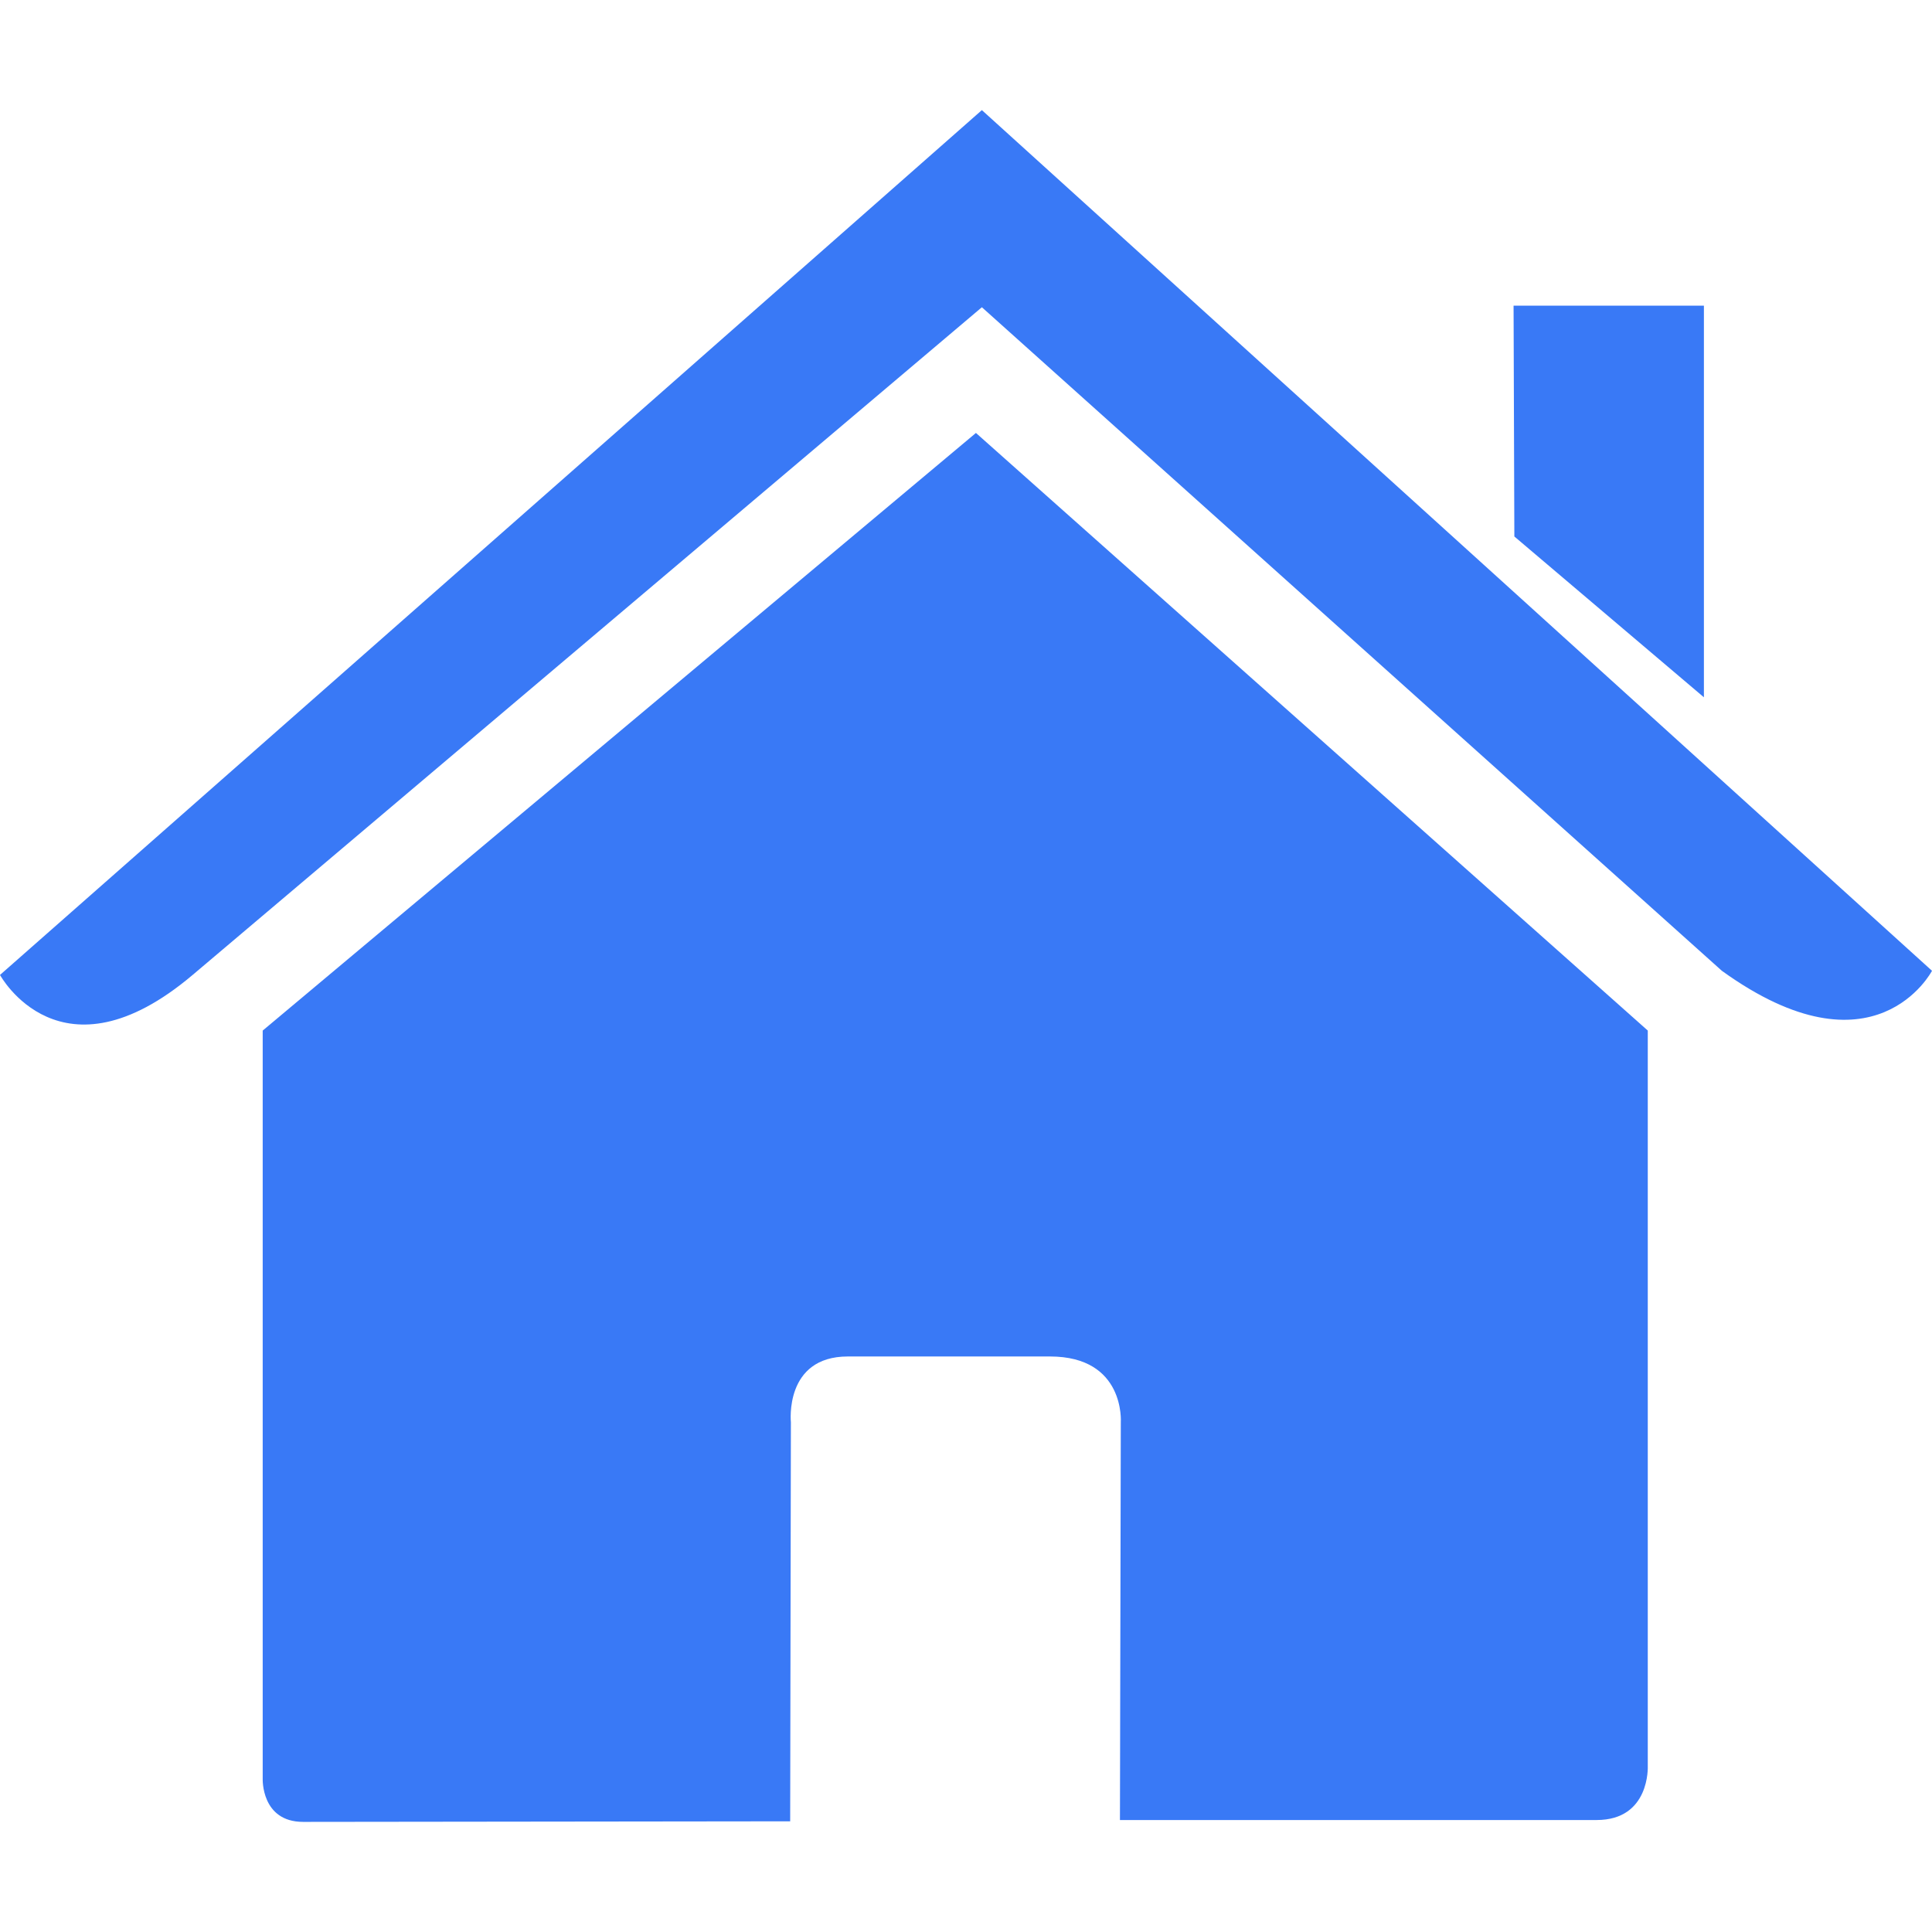
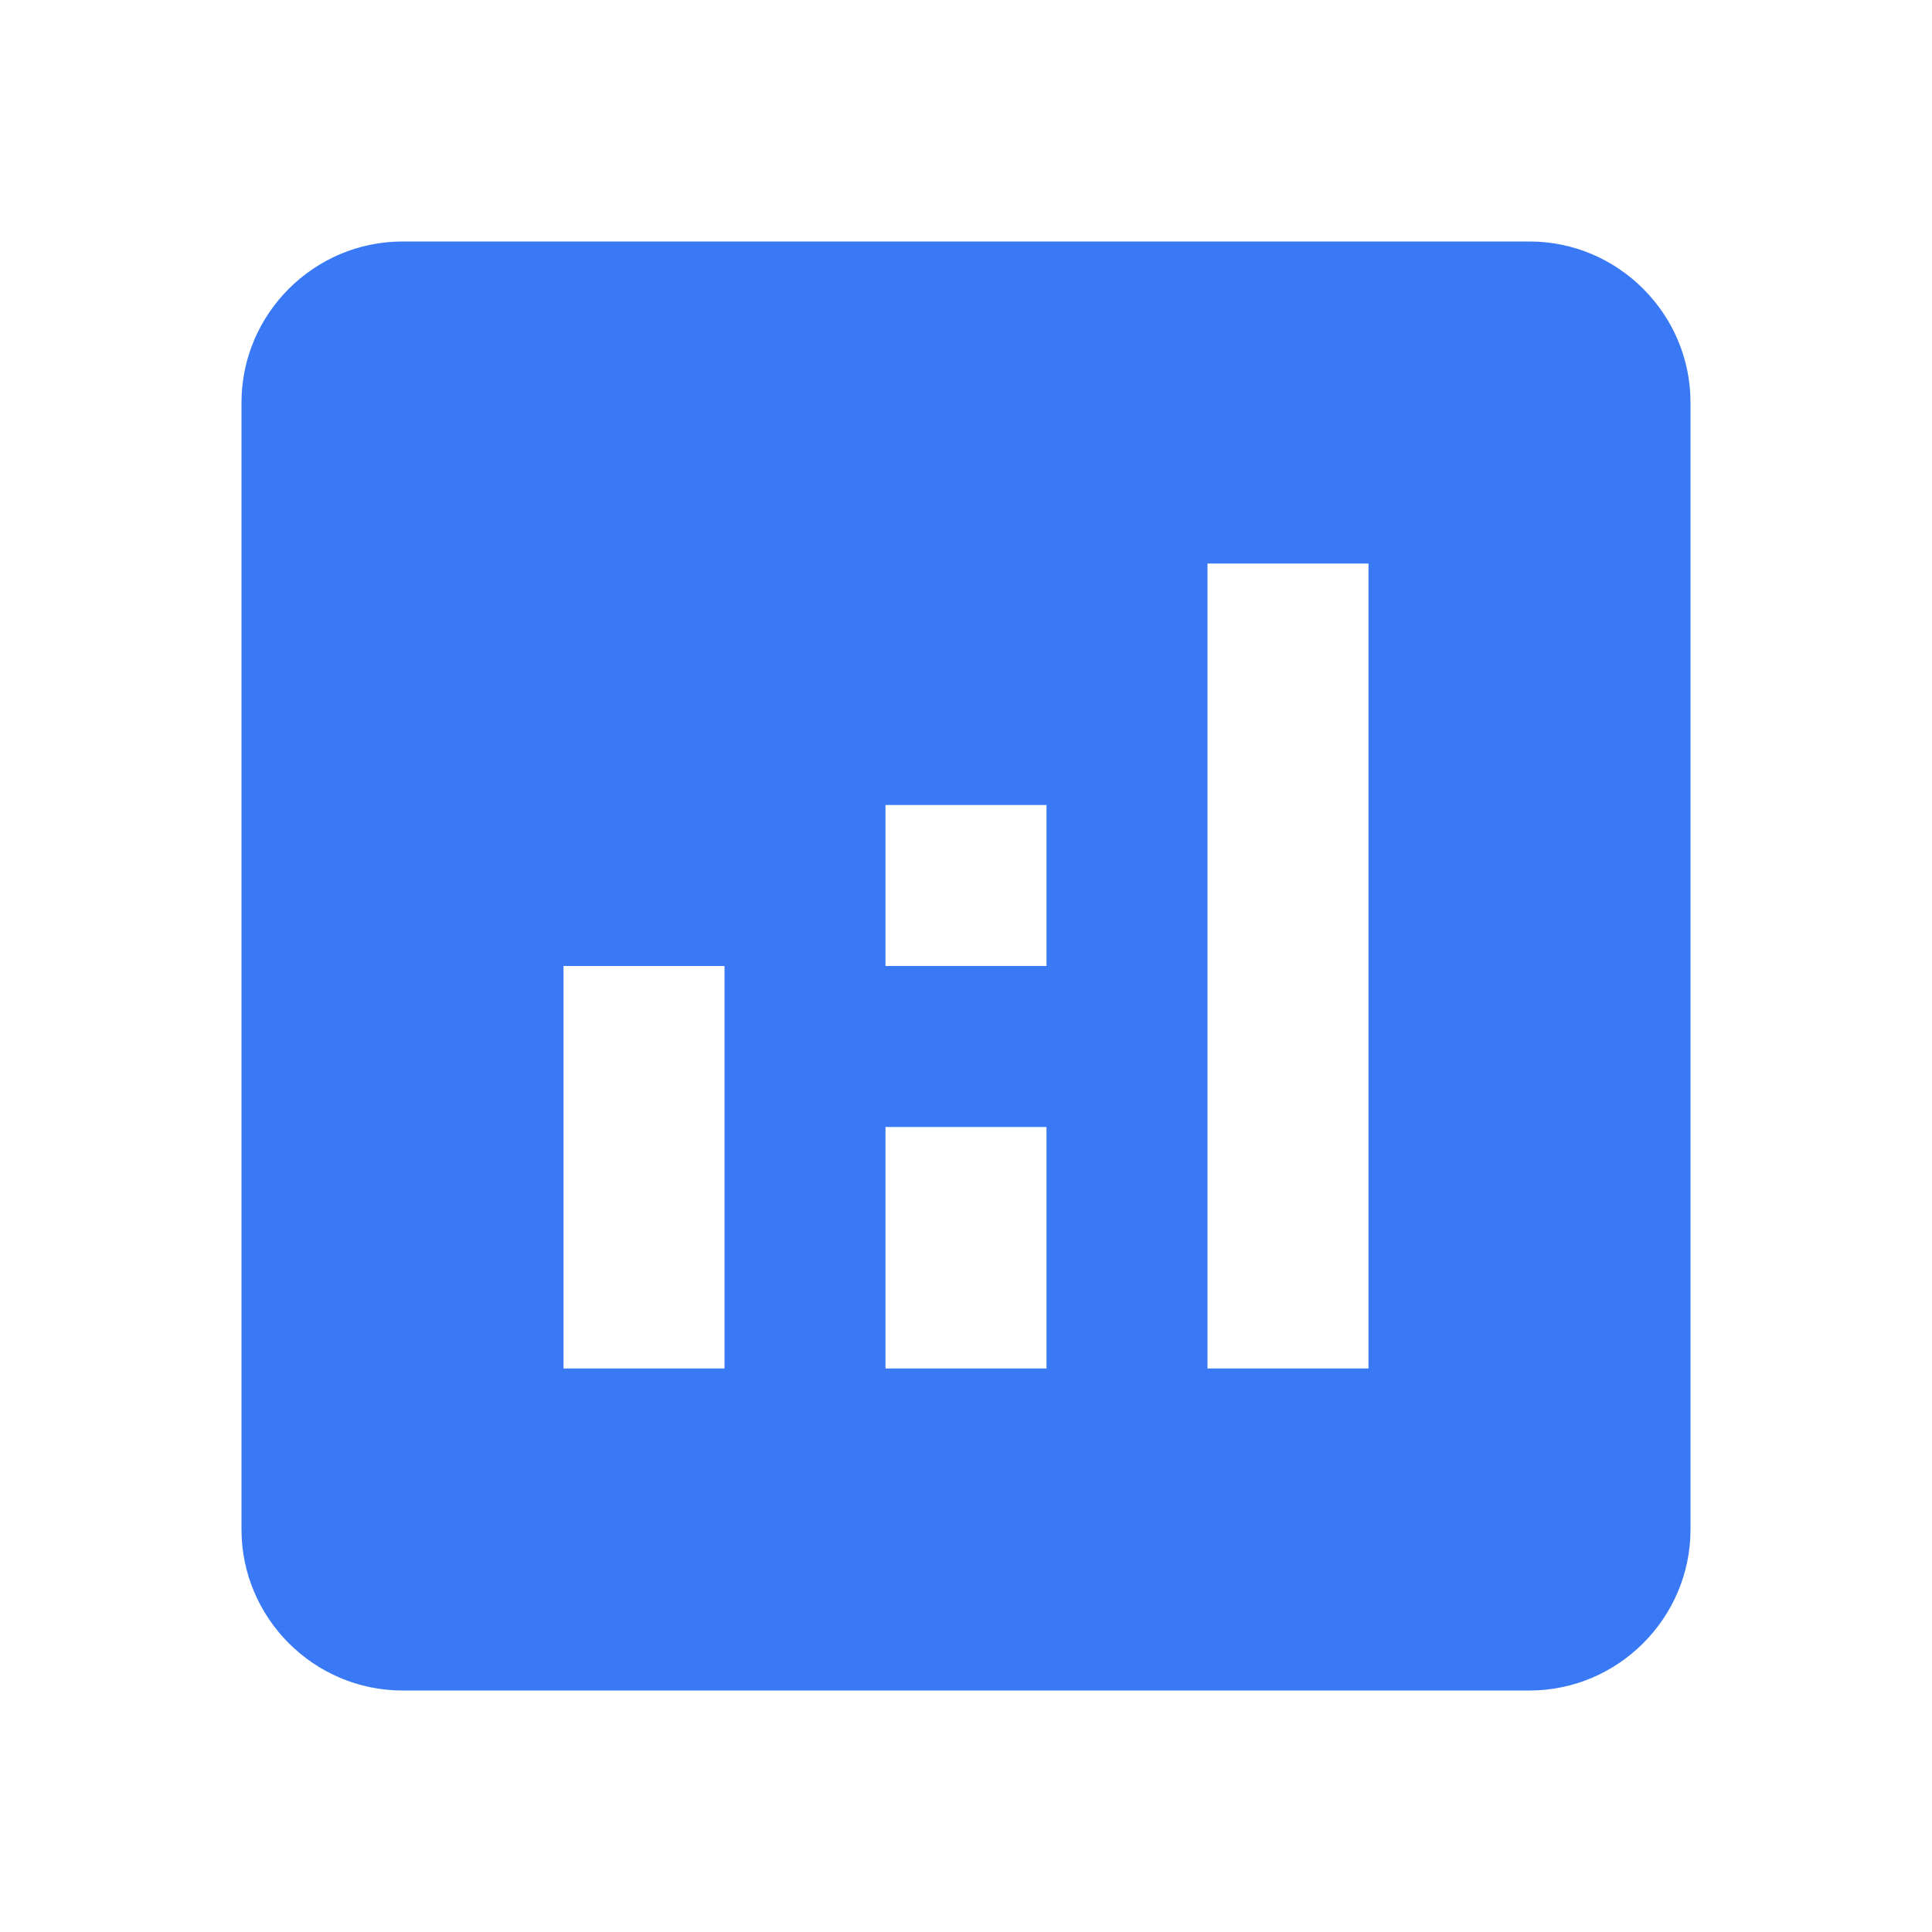
- <svg xmlns="http://www.w3.org/2000/svg" version="1.1" id="Capa_1" x="0px" y="0px" viewBox="0 0 27.02 27.02" style="enable-background:new 0 0 27.02 27.02;" xml:space="preserve">
-   <g>
-     <path style="fill:#3979F6;" d="M3.674,24.876c0,0-0.024,0.604,0.566,0.604c0.734,0,6.811-0.008,6.811-0.008l0.01-5.581   c0,0-0.096-0.92,0.797-0.92h2.826c1.056,0,0.991,0.92,0.991,0.92l-0.012,5.563c0,0,5.762,0,6.667,0   c0.749,0,0.715-0.752,0.715-0.752V14.413l-9.396-8.358l-9.975,8.358C3.674,14.413,3.674,24.876,3.674,24.876z" />
-     <path style="fill:#3979F6;" d="M0,13.635c0,0,0.847,1.561,2.694,0l11.038-9.338l10.349,9.28c2.138,1.542,2.939,0,2.939,0   L13.732,1.54L0,13.635z" />
-     <polygon style="fill:#3979F6;" points="23.83,4.275 21.168,4.275 21.179,7.503 23.83,9.752  " />
-   </g>
-   <g>
- </g>
-   <g>
- </g>
-   <g>
- </g>
-   <g>
- </g>
-   <g>
- </g>
-   <g>
- </g>
-   <g>
- </g>
-   <g>
- </g>
-   <g>
- </g>
-   <g>
- </g>
-   <g>
- </g>
-   <g>
- </g>
-   <g>
- </g>
-   <g>
- </g>
-   <g>
- </g>
+ <svg xmlns="http://www.w3.org/2000/svg" height="24px" viewBox="0 0 24 24" width="24px" fill="#3979F6">
+   <path d="M0 0h24v24H0z" fill="none" />
+   <path d="M19 3H5c-1.1 0-2 .9-2 2v14c0 1.1.9 2 2 2h14c1.1 0 2-.9 2-2V5c0-1.1-.9-2-2-2zM9 17H7v-5h2v5zm4 0h-2v-3h2v3zm0-5h-2v-2h2v2zm4 5h-2V7h2v10z" />
</svg>
